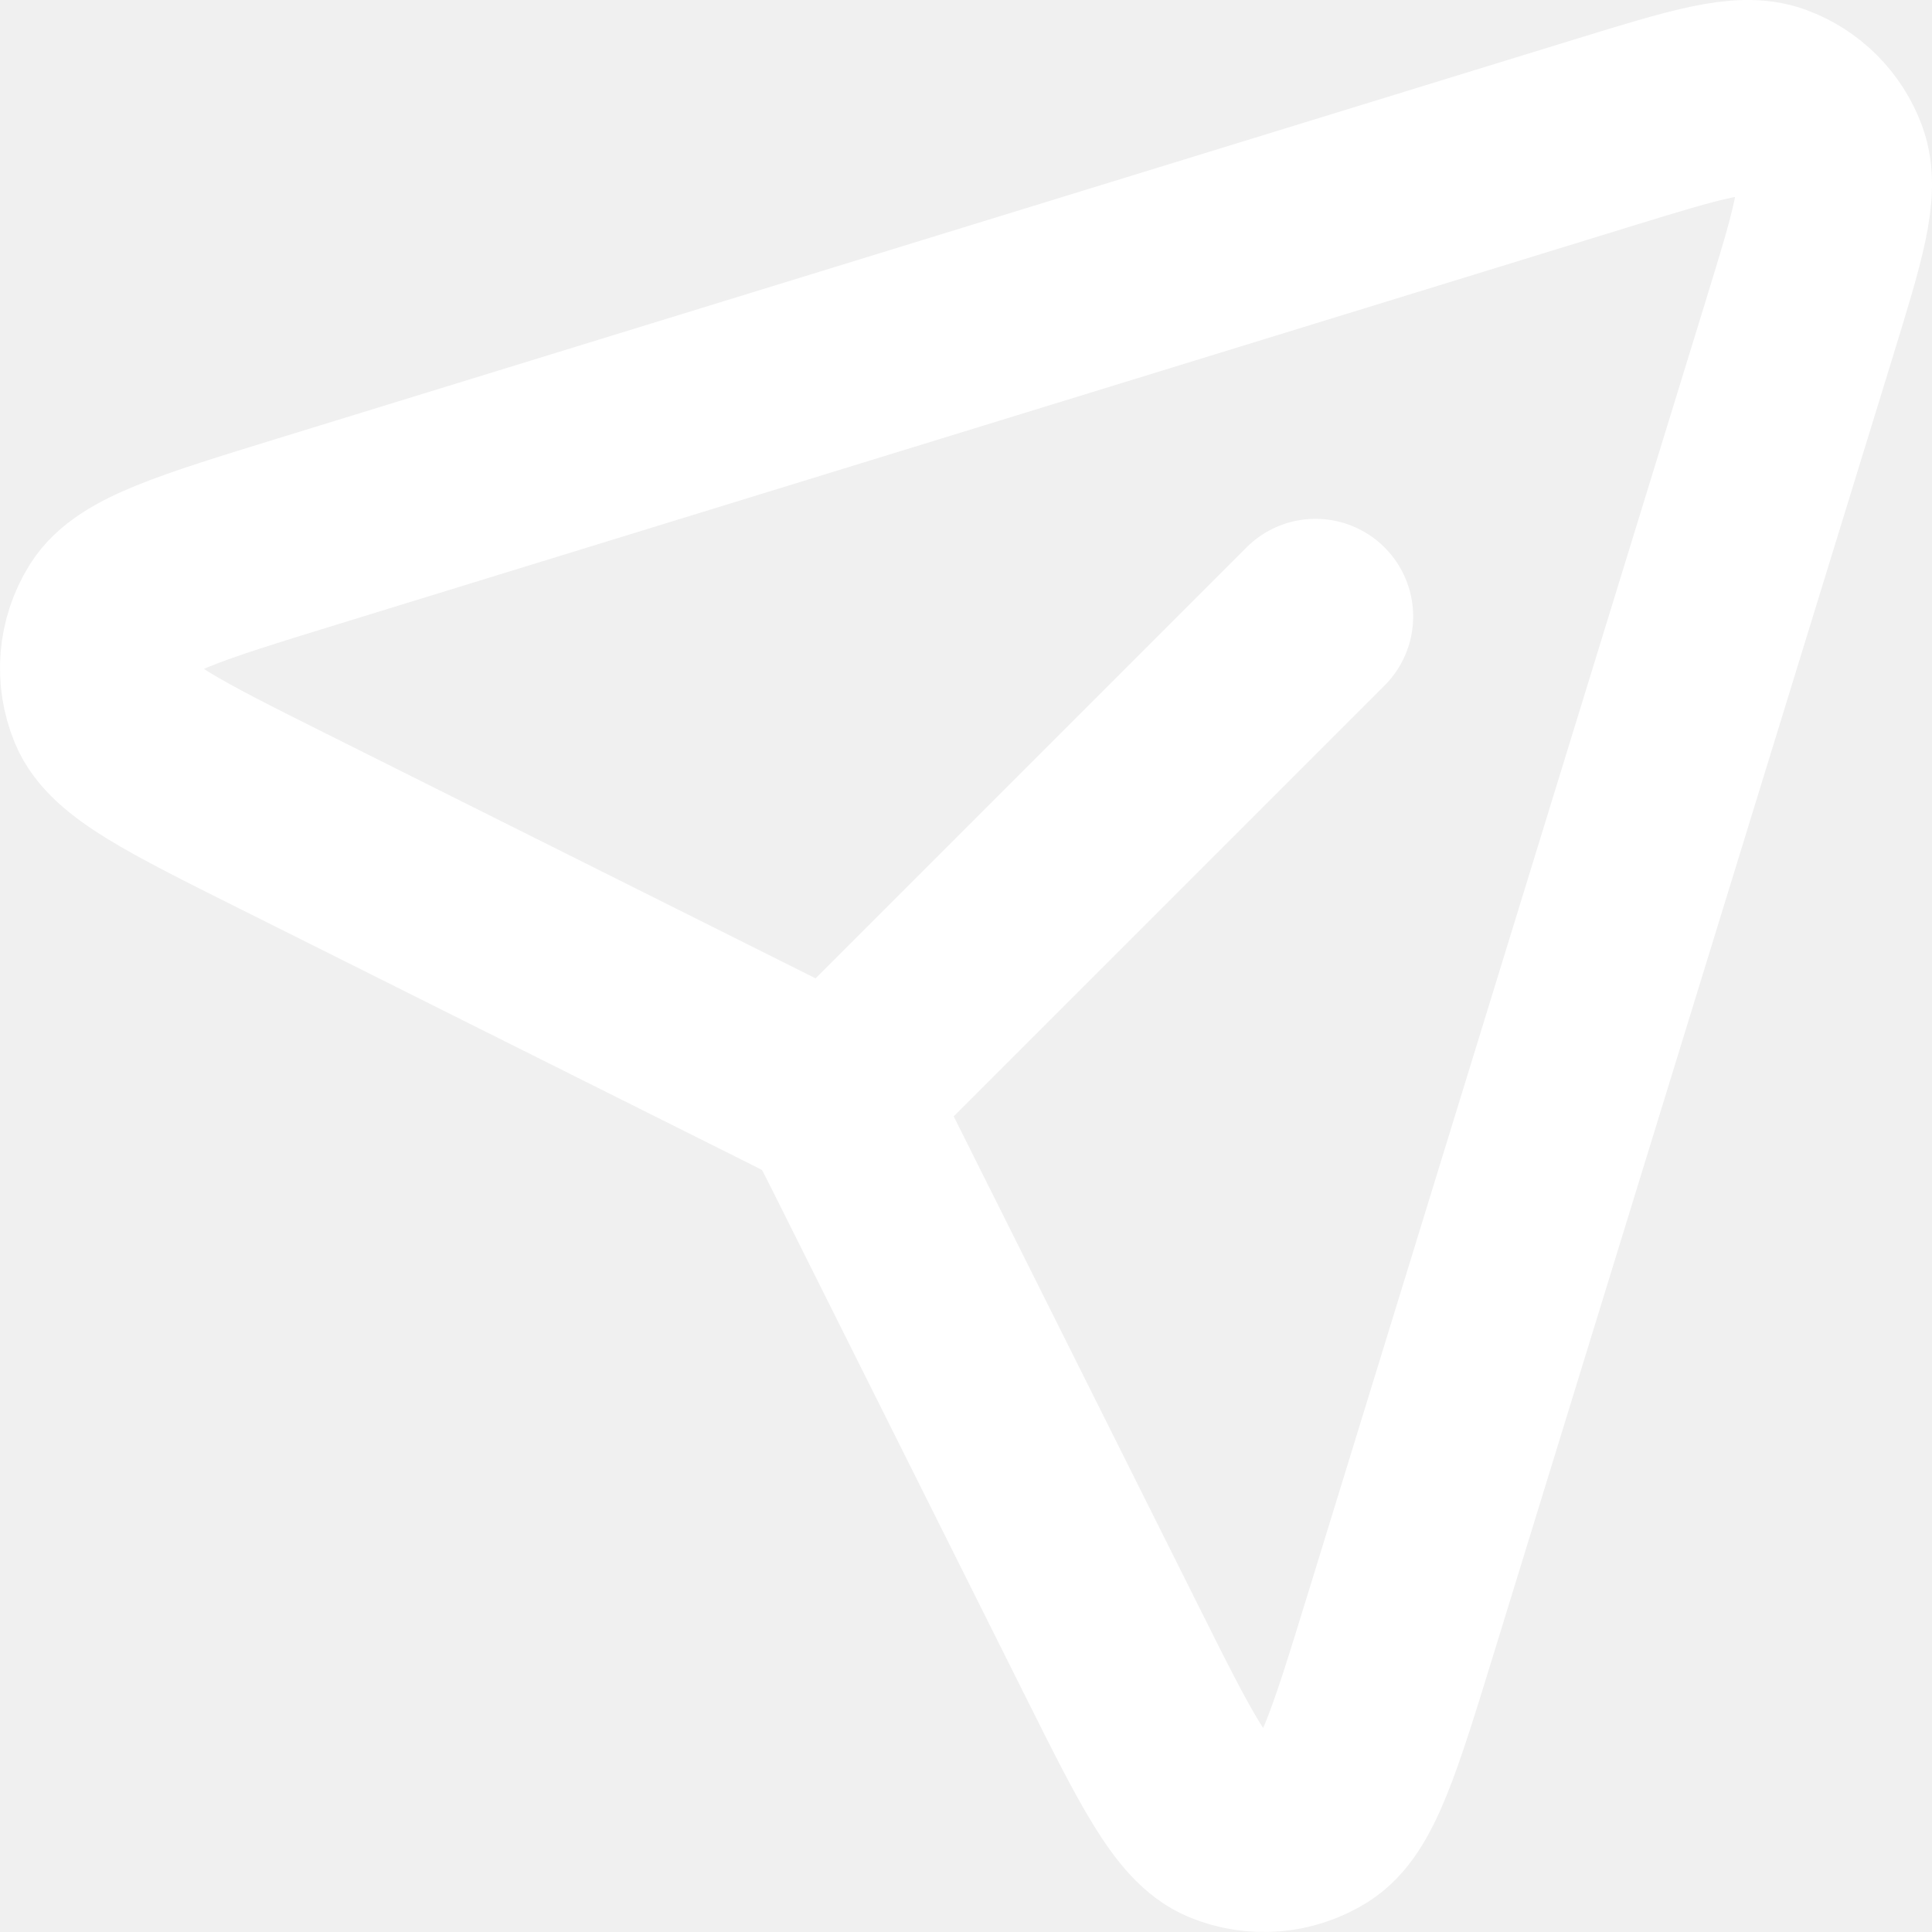
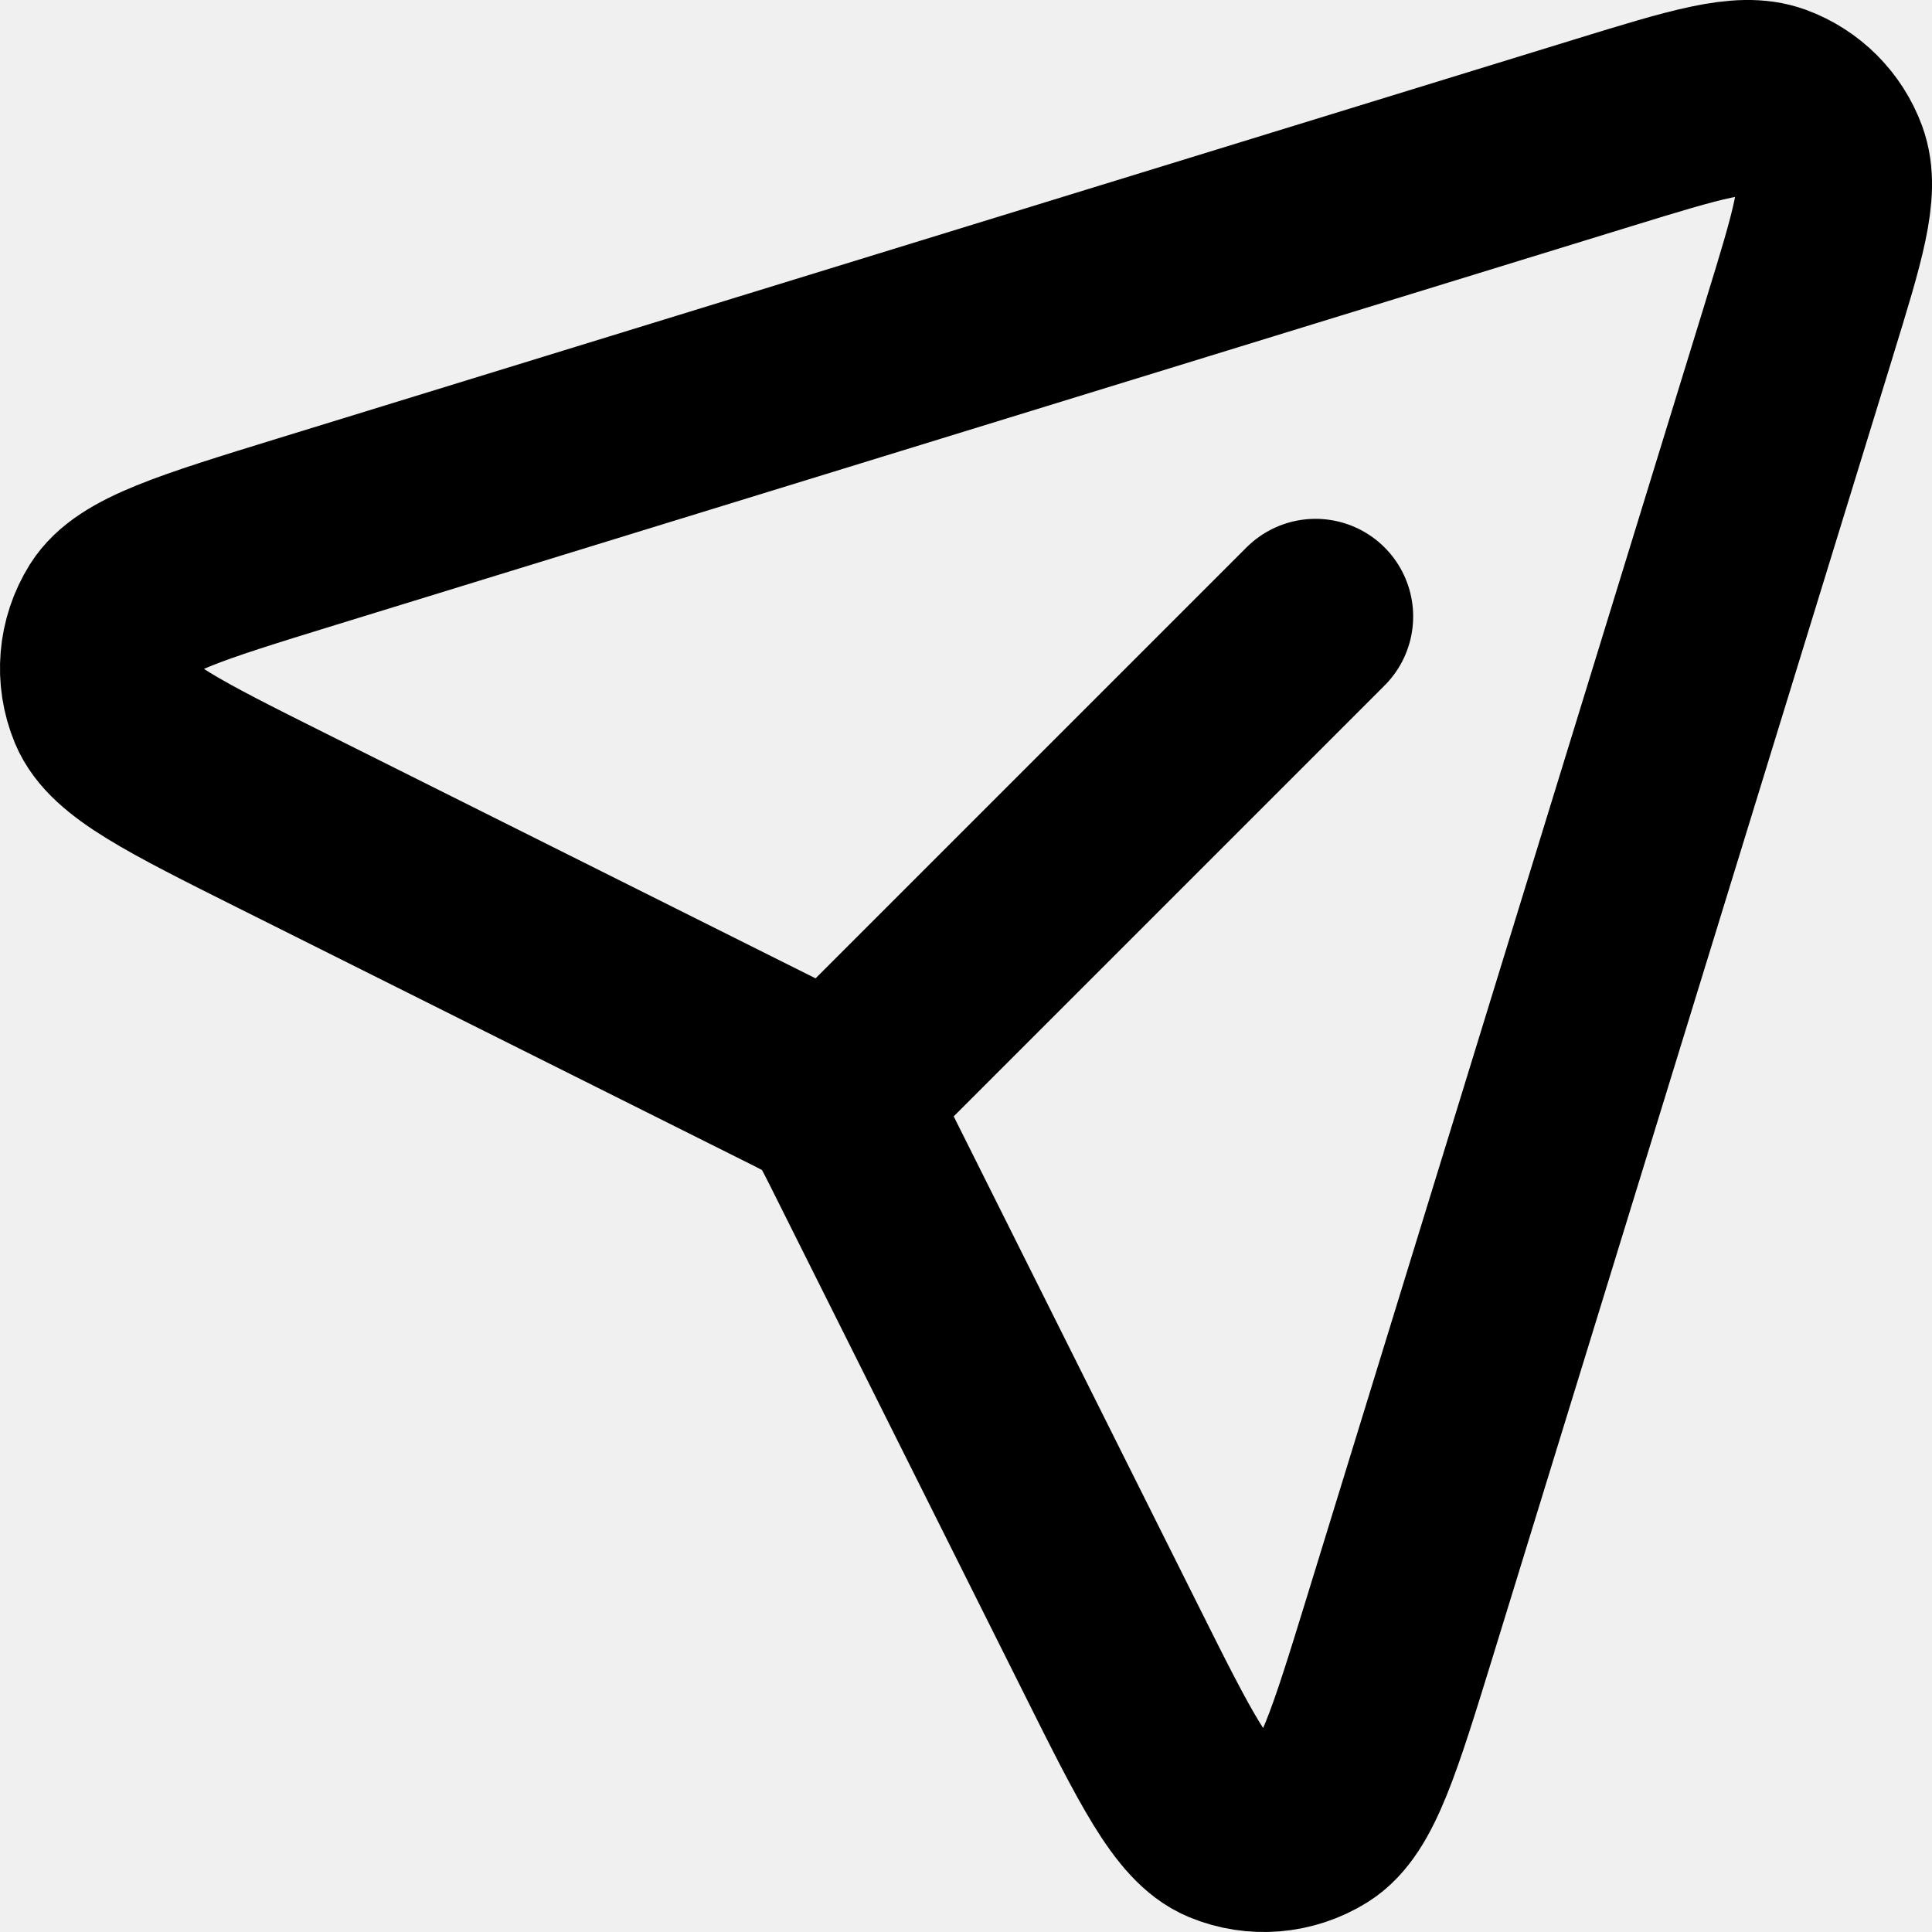
- <svg xmlns="http://www.w3.org/2000/svg" preserveAspectRatio="none" overflow="visible" style="display: block;" width="19.788" height="19.788" viewBox="0 0 19.788 19.788" fill="none">
-   <path id="Vector" d="M8.628 11.16L13.474 6.314M18.432 3.356L14.341 16.651C13.974 17.842 13.791 18.438 13.475 18.636C13.2 18.807 12.861 18.836 12.562 18.712C12.218 18.569 11.938 18.011 11.381 16.896L8.79 11.714C8.701 11.537 8.657 11.449 8.598 11.372C8.545 11.304 8.485 11.243 8.417 11.19C8.342 11.133 8.255 11.089 8.086 11.005L2.892 8.408C1.777 7.85 1.219 7.571 1.076 7.227C0.952 6.928 0.981 6.588 1.152 6.314C1.35 5.997 1.946 5.814 3.137 5.447L16.432 1.356C17.369 1.068 17.838 0.924 18.154 1.04C18.43 1.141 18.647 1.359 18.748 1.634C18.864 1.951 18.72 2.419 18.432 3.355L18.432 3.356Z" stroke="white" stroke-width="2" stroke-linecap="round" stroke-linejoin="round" />
+ <svg xmlns="http://www.w3.org/2000/svg" width="19.788" height="19.788" viewBox="0 0 19.788 19.788" fill="none">
+   <path id="Vector" d="M8.628 11.16L13.474 6.314M18.432 3.356L14.341 16.651C13.974 17.842 13.791 18.438 13.475 18.636C13.2 18.807 12.861 18.836 12.562 18.712C12.218 18.569 11.938 18.011 11.381 16.896L8.79 11.714C8.701 11.537 8.657 11.449 8.598 11.372C8.545 11.304 8.485 11.243 8.417 11.19C8.342 11.133 8.255 11.089 8.086 11.005L2.892 8.408C1.777 7.85 1.219 7.571 1.076 7.227C0.952 6.928 0.981 6.588 1.152 6.314C1.35 5.997 1.946 5.814 3.137 5.447L16.432 1.356C17.369 1.068 17.838 0.924 18.154 1.04C18.43 1.141 18.647 1.359 18.748 1.634C18.864 1.951 18.72 2.419 18.432 3.355L18.432 3.356Z" stroke="currentColor" stroke-width="2" stroke-linecap="round" stroke-linejoin="round" />
</svg>
